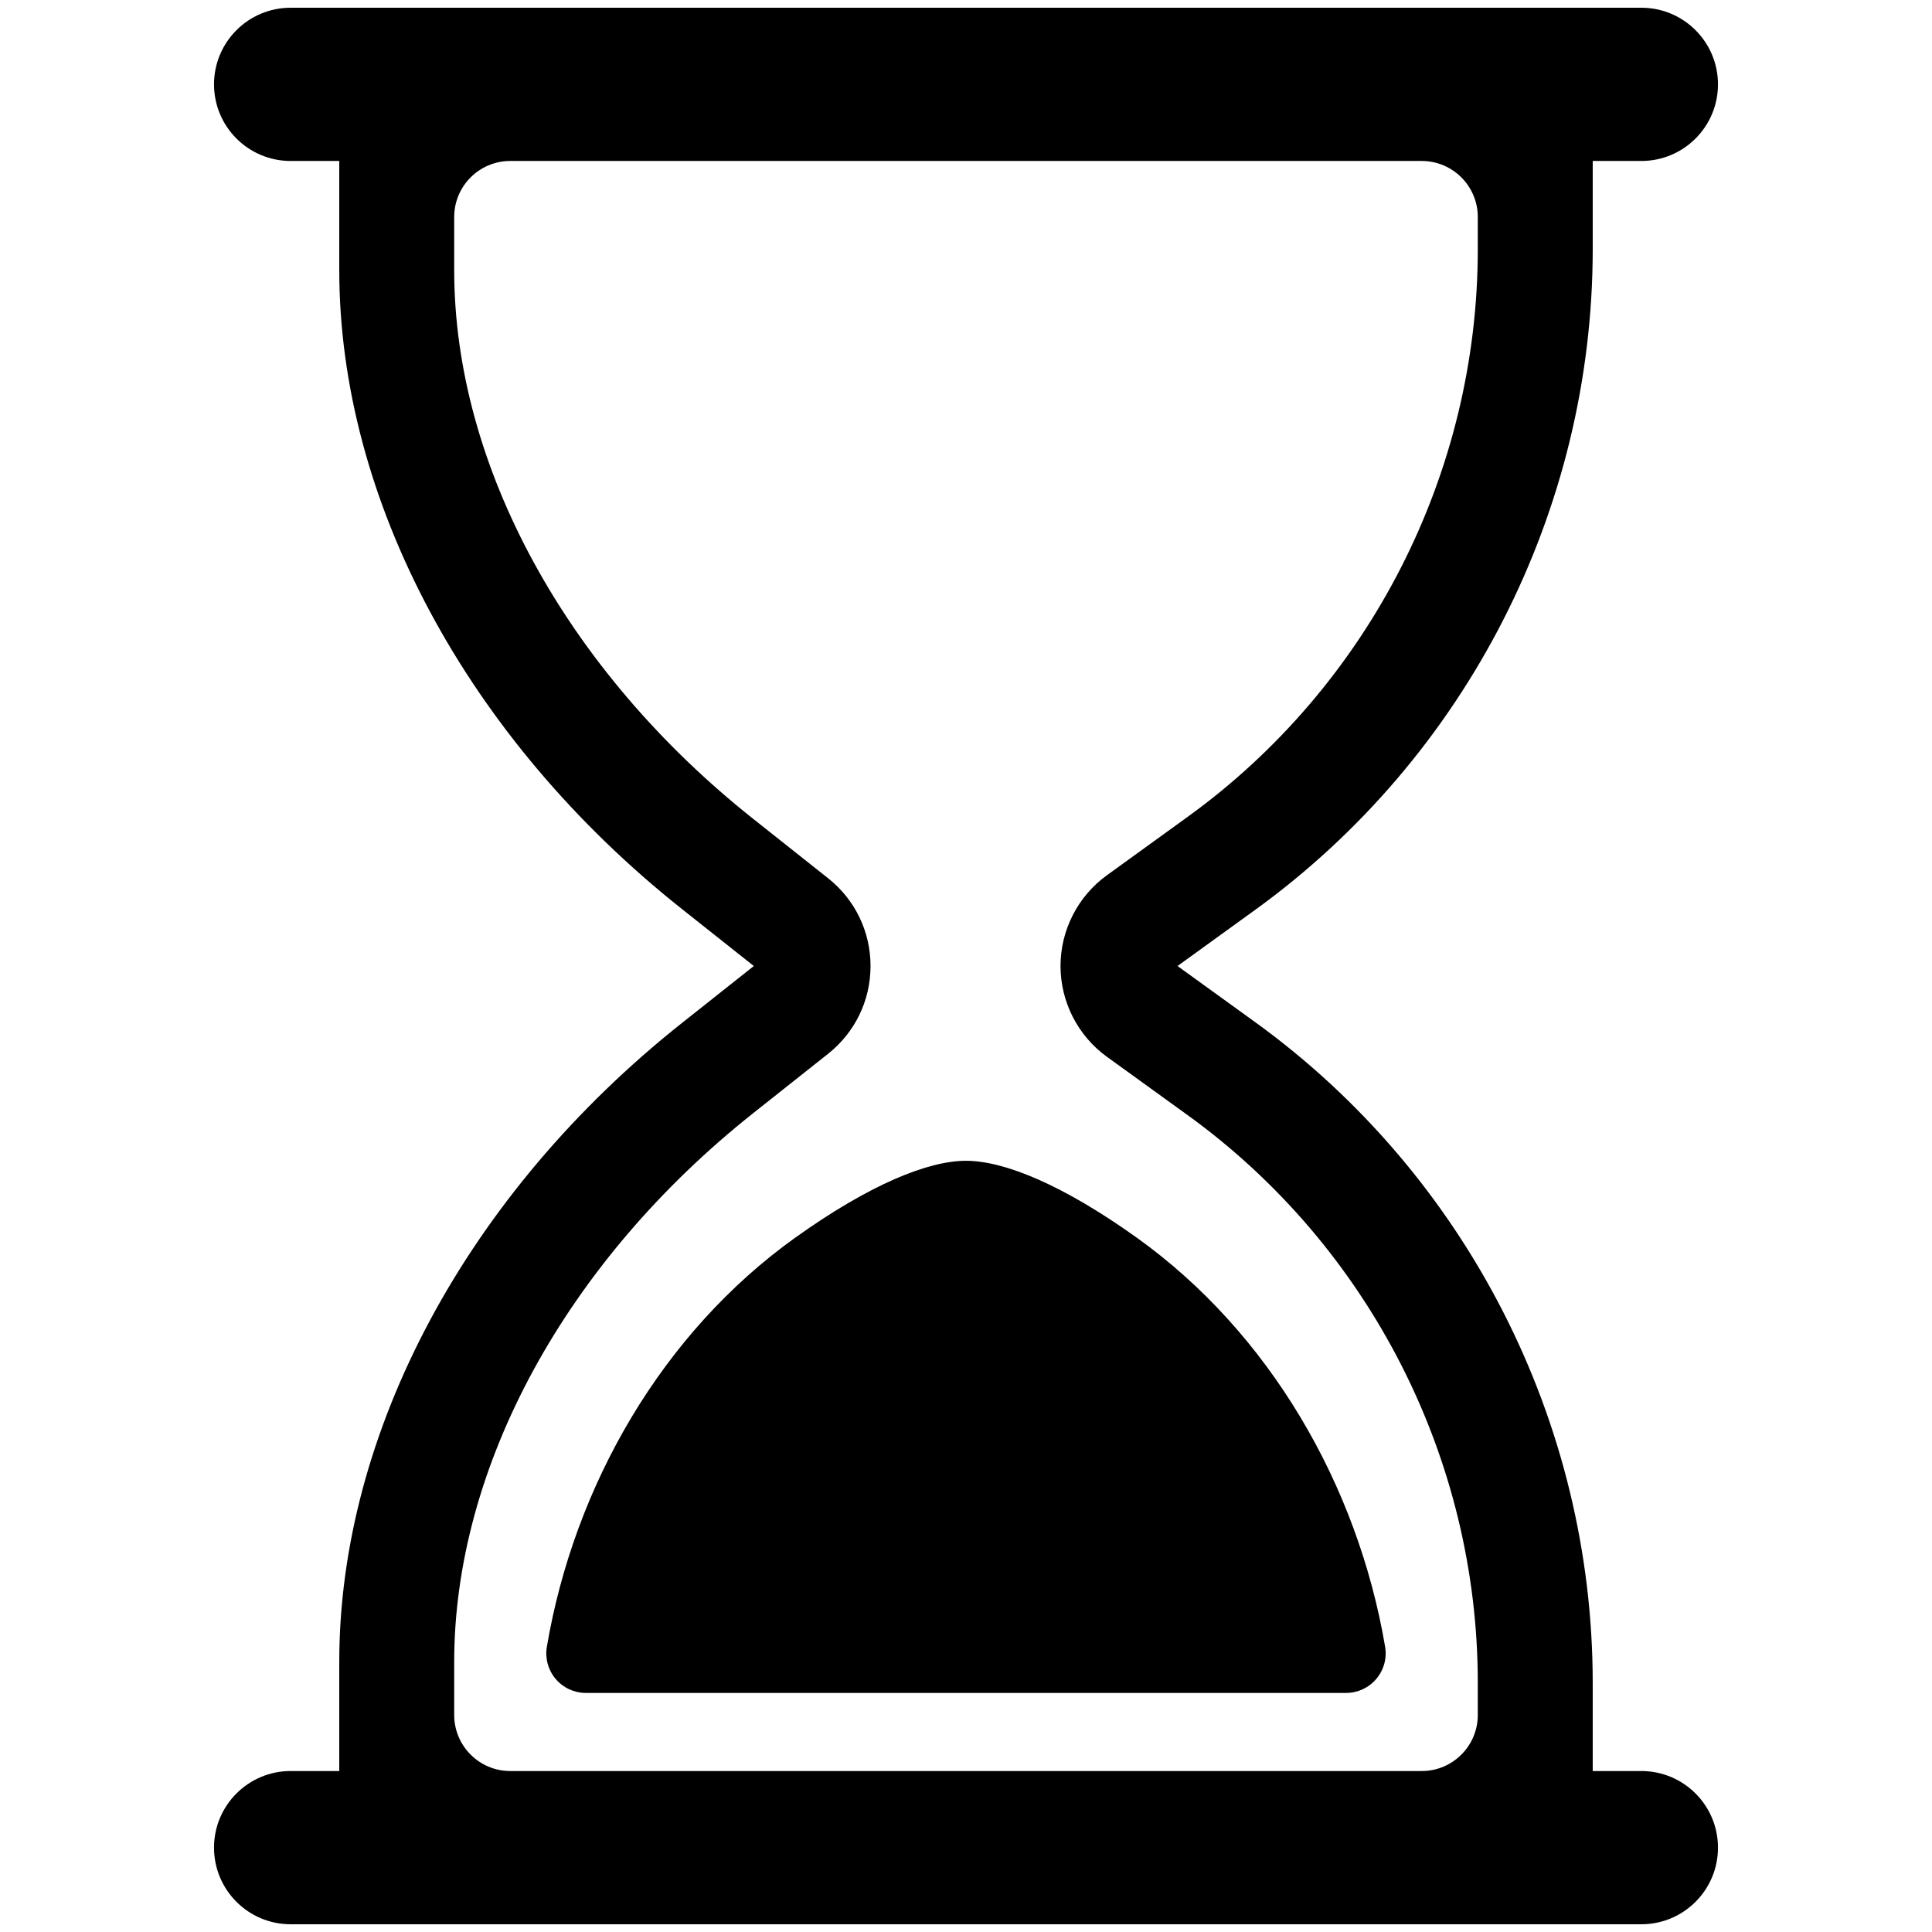
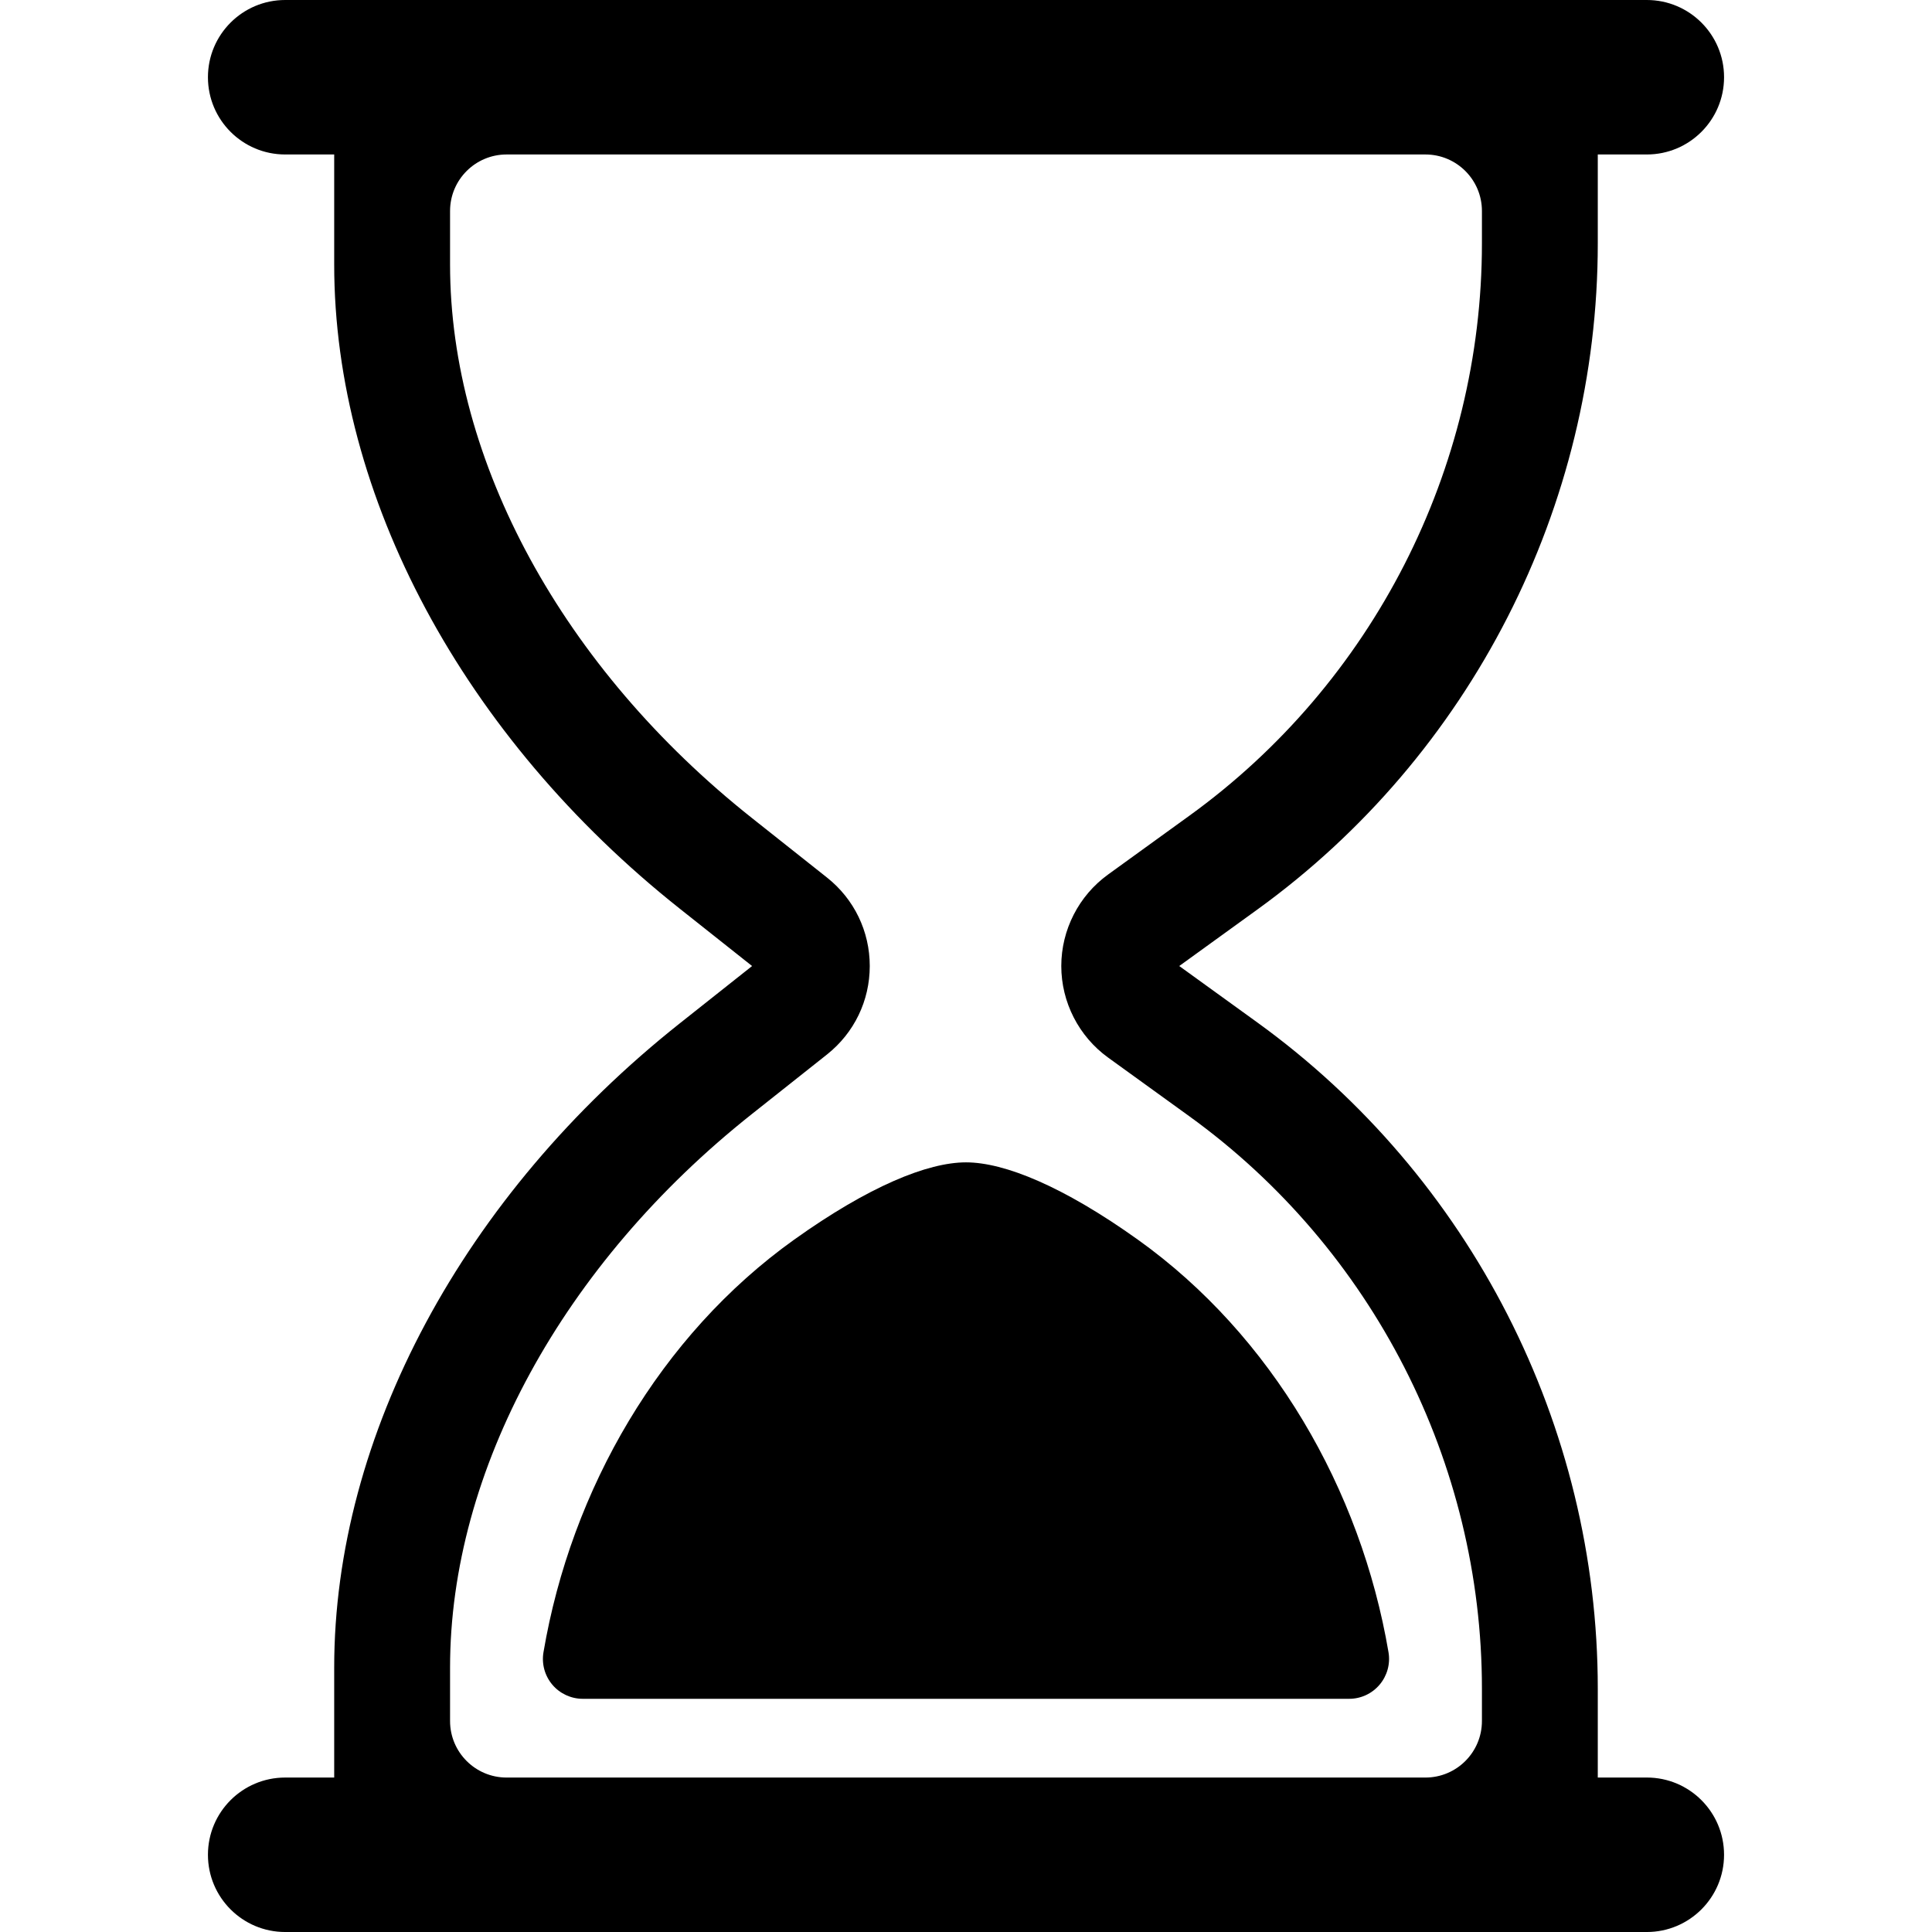
- <svg xmlns="http://www.w3.org/2000/svg" version="1.1" id="Layer_1" x="0px" y="0px" width="1792px" height="1792px" viewBox="0 0 1792 1792" enable-background="new 0 0 1792 1792" xml:space="preserve">
+ <svg xmlns="http://www.w3.org/2000/svg" version="1.1" id="Layer_1" x="0px" y="0px" width="200px" height="200px" viewBox="796 796 200 200" enable-background="new 796 796 200 200" xml:space="preserve">
  <g>
-     <path d="M1284.756,1527.458c-25.48-149.995-107.291-291.512-230.613-379.648c-68.773-49.146-122.906-71.135-158.148-71.135   c-35.243,0-89.375,21.988-158.149,71.135c-123.328,88.137-205.144,229.653-230.62,379.648c-1.81,10.652,1.174,21.56,8.149,29.807   c6.969,8.246,17.228,12.989,28.025,12.989h705.176c10.791,0,21.027-4.766,27.99-13.001   C1283.541,1549.006,1286.561,1538.099,1284.756,1527.458z" />
-     <path d="M1522.426,1642.694h-45.121v-81.787c0-242.006-117.1-471.139-313.256-612.955l-71.852-51.936l71.852-51.968   c196.145-141.783,313.256-370.928,313.256-612.945v-81.799h45.121c39.244,0,71.064-31.819,71.064-71.064   s-31.82-71.064-71.064-71.064H269.574c-39.246,0-71.065,31.819-71.065,71.064s31.819,71.064,71.065,71.064h45.109v101.3   c0,213.206,118.869,434.763,317.976,592.657l66.531,52.755l-66.531,52.744c-199.106,157.871-317.976,379.417-317.976,592.646   v101.287h-45.109c-39.246,0-71.065,31.82-71.065,71.065s31.819,71.064,71.065,71.064h1252.852   c39.244,0,71.064-31.819,71.064-71.064S1561.67,1642.694,1522.426,1642.694z M421.281,1541.407   c0-180.971,103.781-371.297,277.603-509.113l69.255-54.906c24.984-19.836,39.309-49.493,39.309-81.37   c0-31.912-14.343-61.58-39.332-81.394l-69.226-54.895C525.062,621.891,421.281,431.563,421.281,250.604v-49.276   c0-28.732,23.292-52.023,52.023-52.023h845.379c28.731,0,52.023,23.292,52.023,52.023v29.775   c0,207.908-100.594,404.748-269.117,526.555l-74.916,54.189c-26.928,19.467-43.006,50.928-43.006,84.17   c0,33.23,16.078,64.703,43.016,84.182l74.918,54.143c168.512,121.83,269.105,318.669,269.105,526.566v29.764   c0,28.731-23.292,52.023-52.023,52.023H473.304c-28.732,0-52.023-23.292-52.023-52.023V1541.407z" />
+     <path d="M939.738,967.044c-2.866-16.875-12.071-32.797-25.945-42.713c-7.738-5.529-13.828-8.004-17.793-8.004   c-3.966,0-10.056,2.475-17.794,8.004c-13.875,9.916-23.08,25.838-25.946,42.713c-0.203,1.199,0.132,2.426,0.917,3.354   c0.784,0.928,1.938,1.462,3.153,1.462h79.338c1.214,0,2.365-0.536,3.149-1.463C939.602,969.469,939.941,968.241,939.738,967.044z" />
+     <path d="M966.479,980.01h-5.077v-9.202c0-27.228-13.174-53.007-35.243-68.963l-8.084-5.843l8.084-5.847   c22.067-15.952,35.243-41.732,35.243-68.961v-9.203h5.077c4.415,0,7.995-3.58,7.995-7.996c0-4.415-3.58-7.995-7.995-7.995H825.522   c-4.416,0-7.996,3.58-7.996,7.995c0,4.416,3.58,7.996,7.996,7.996h5.074v11.397c0,23.987,13.374,48.915,35.775,66.679l7.485,5.936   l-7.485,5.934c-22.401,17.763-35.775,42.688-35.775,66.678v11.396h-5.074c-4.416,0-7.996,3.579-7.996,7.995   c0,4.415,3.58,7.995,7.996,7.995h140.956c4.415,0,7.995-3.58,7.995-7.995C974.474,983.589,970.894,980.01,966.479,980.01z    M842.59,968.614c0-20.361,11.677-41.774,31.233-57.28l7.791-6.177c2.812-2.232,4.423-5.568,4.423-9.155   c0-3.59-1.613-6.928-4.425-9.157l-7.789-6.176c-19.557-15.508-31.233-36.921-31.233-57.281v-5.544c0-3.232,2.621-5.853,5.854-5.853   h95.112c3.232,0,5.853,2.621,5.853,5.853v3.35c0,23.391-11.317,45.537-30.277,59.242l-8.429,6.097   c-3.03,2.19-4.839,5.73-4.839,9.47c0,3.738,1.809,7.279,4.84,9.472l8.429,6.091c18.959,13.707,30.276,35.854,30.276,59.243v3.349   c0,3.232-2.62,5.854-5.853,5.854h-95.112c-3.232,0-5.854-2.621-5.854-5.854V968.614L842.59,968.614z" />
  </g>
</svg>
